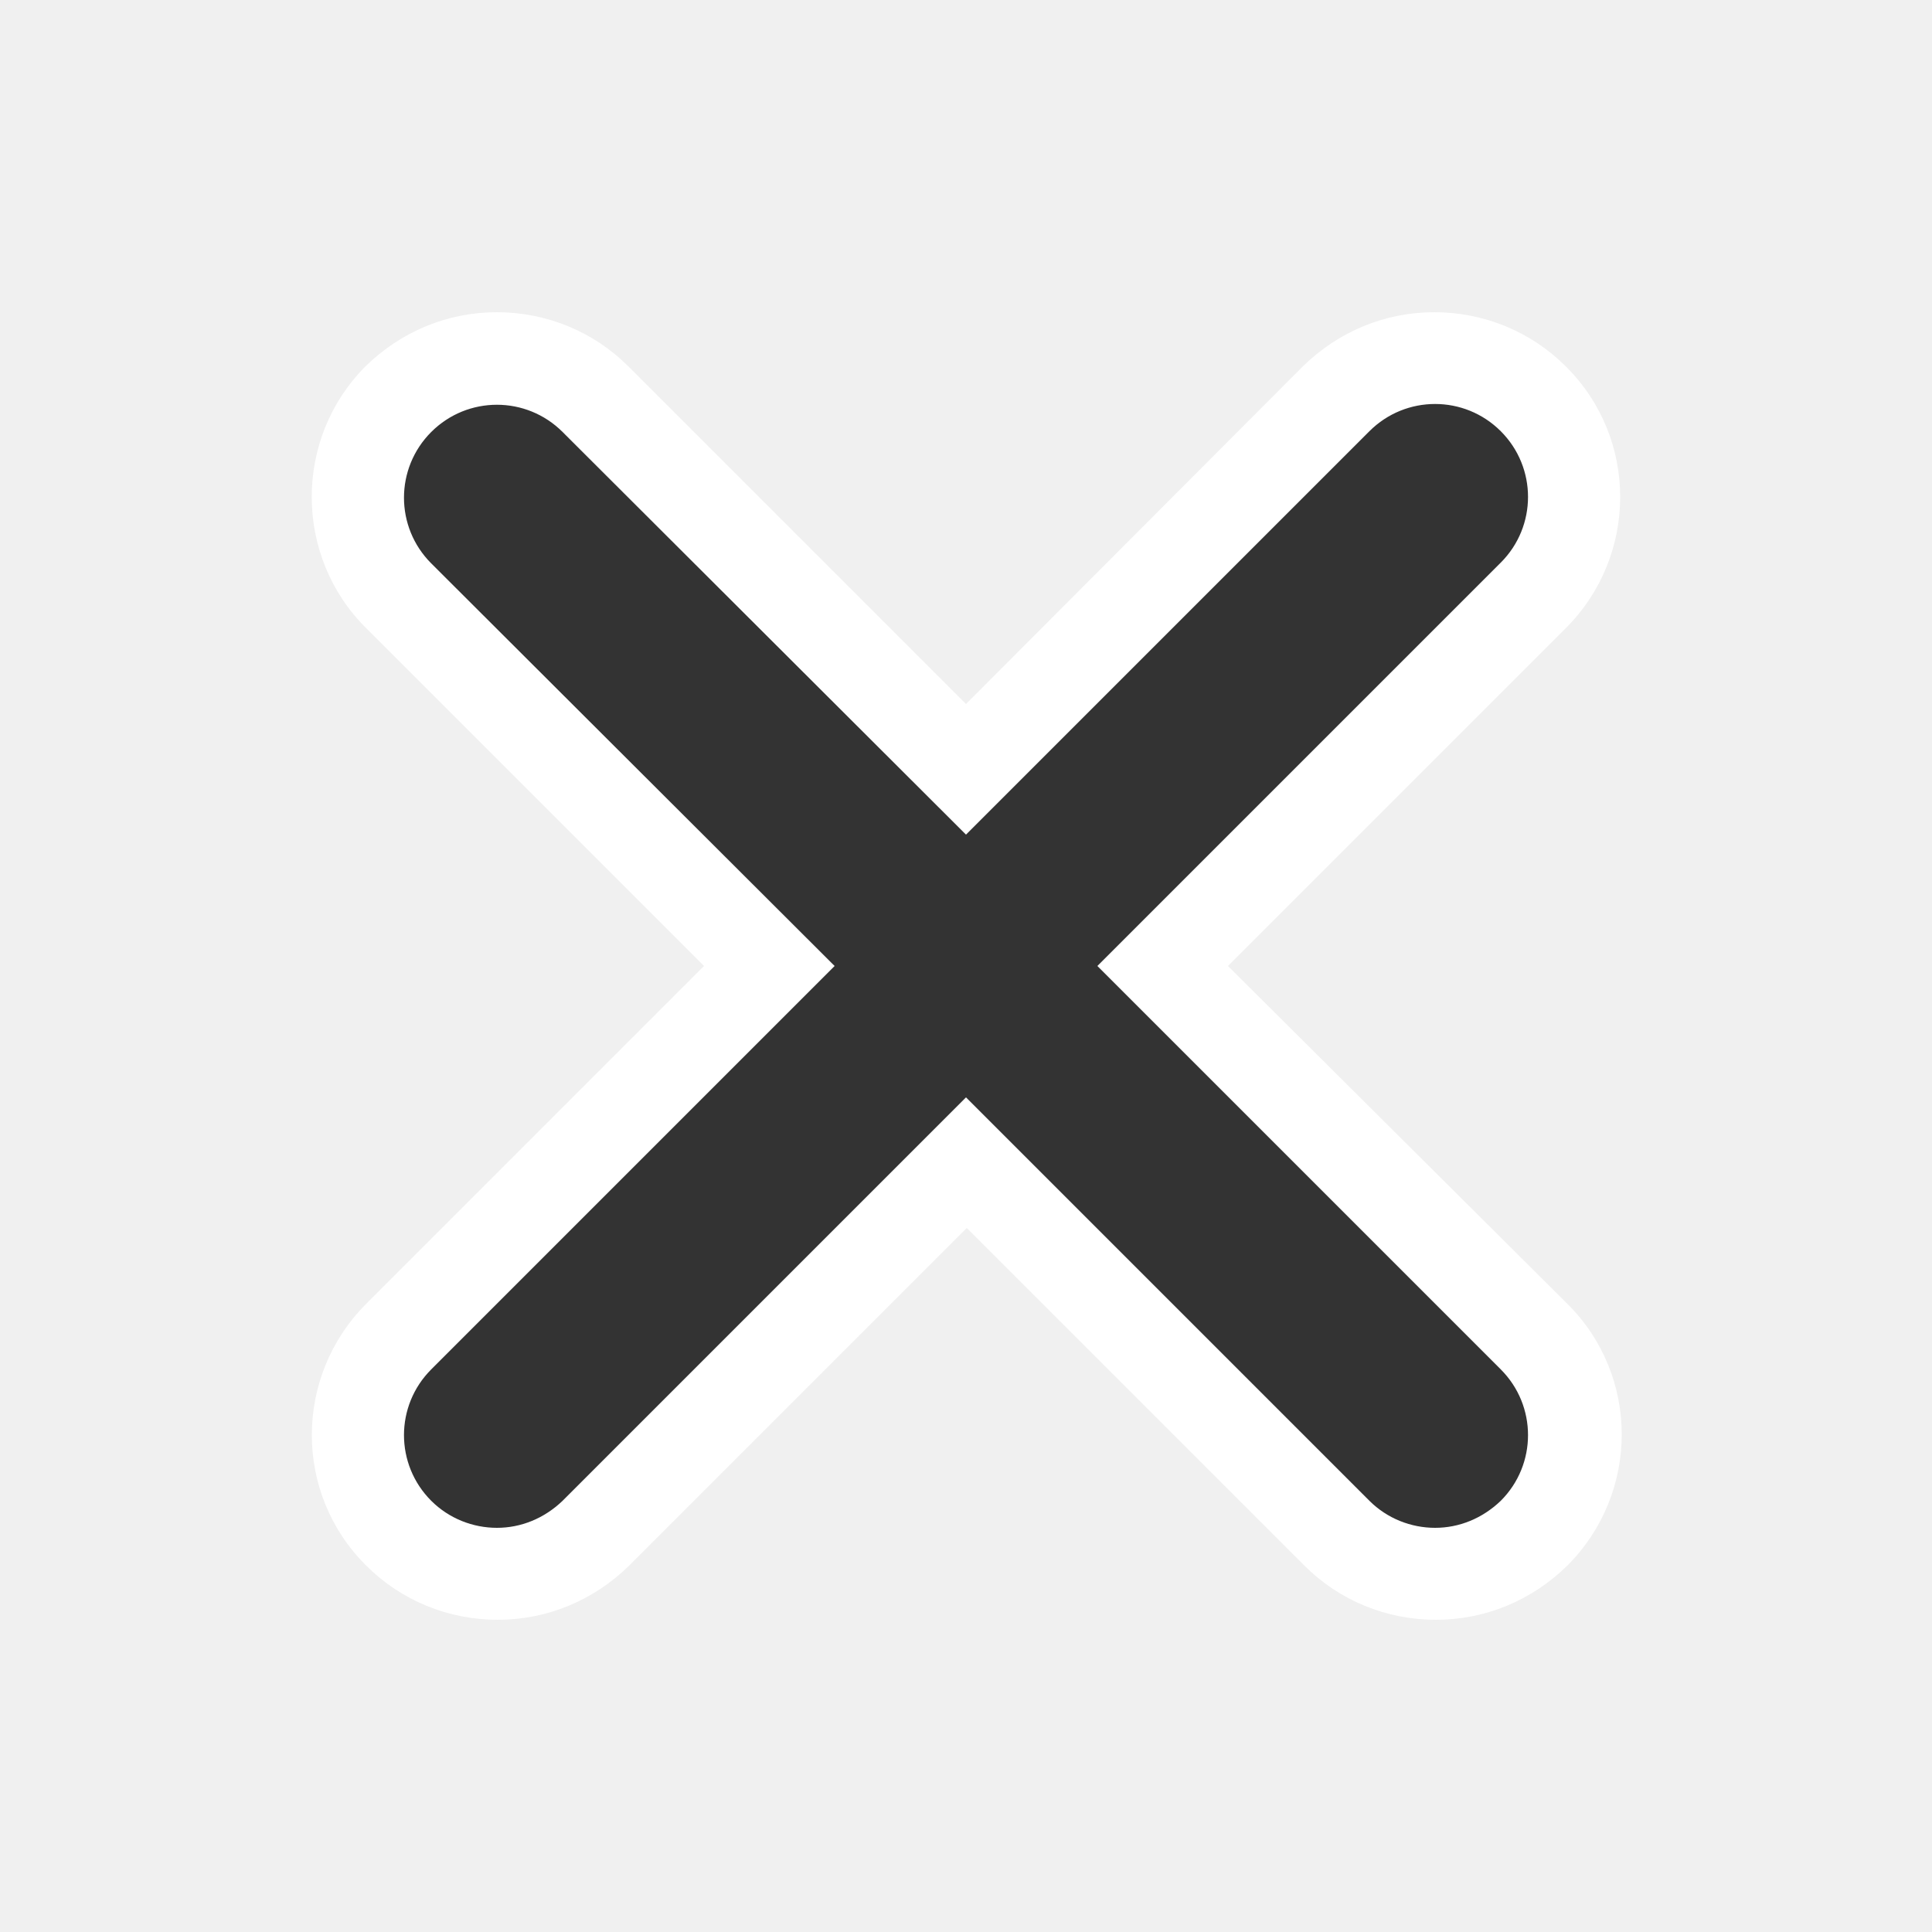
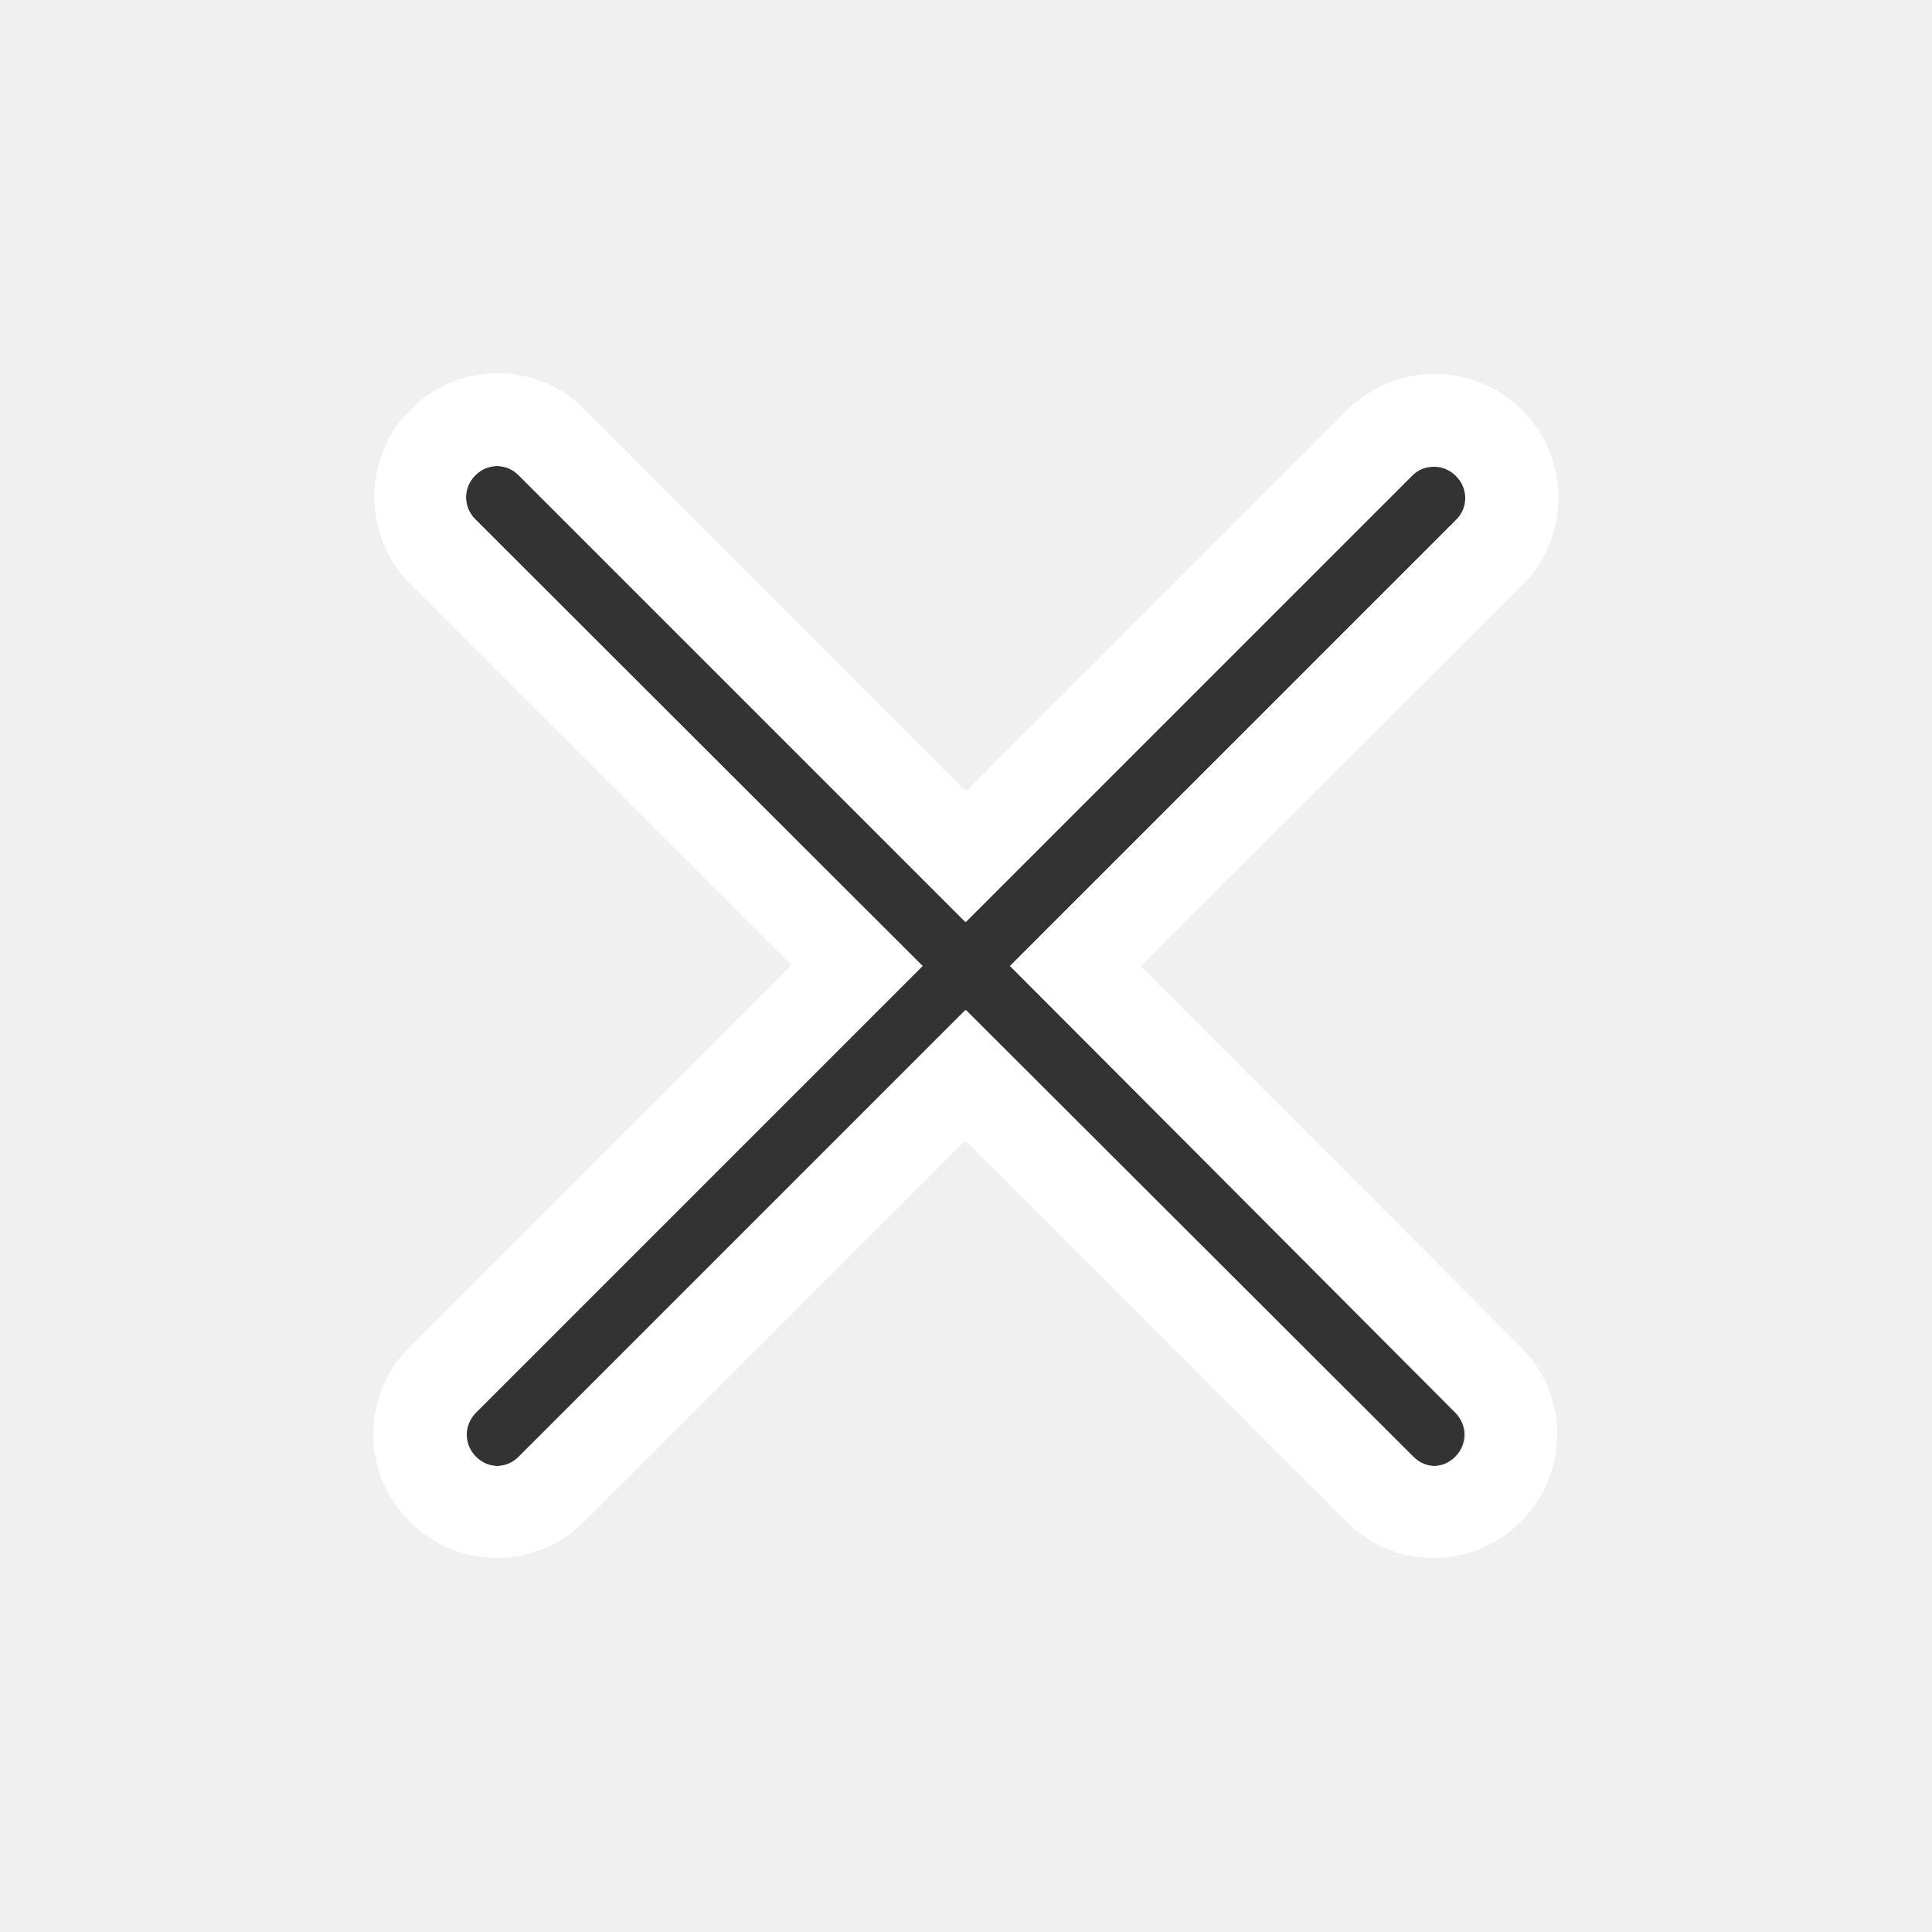
<svg xmlns="http://www.w3.org/2000/svg" viewBox="0 0 250 250">
  <g id="no-note">
-     <path fill="#FFF" d="M158.9 125l43.7-43.7c9.4-9.4 9.4-24.6 0-33.9-4.5-4.5-10.6-7-17-7s-12.4 2.5-17 7L125 91.1 81.3 47.4c-4.5-4.5-10.6-7-17-7s-12.4 2.5-17 7C38 56.7 38 72 47.4 81.3L91.1 125l-43.7 43.7c-9.4 9.4-9.4 24.6 0 33.9 4.5 4.5 10.6 7 17 7s12.4-2.5 17-7l43.7-43.7 43.7 43.7c4.5 4.5 10.6 7 17 7s12.4-2.5 17-7c9.4-9.4 9.4-24.6 0-33.9L158.9 125z" />
-     <path fill="#333" d="M142 125l52.2-52.2c4.7-4.7 4.7-12.3 0-17-4.7-4.7-12.3-4.7-17 0L125 108 72.8 55.9c-4.7-4.7-12.3-4.7-17 0-4.7 4.7-4.7 12.3 0 17L108 125l-52.2 52.2c-4.7 4.7-4.7 12.3 0 17 2.3 2.3 5.4 3.5 8.5 3.5 3.1 0 6.1-1.2 8.5-3.5L125 142l52.2 52.2c2.3 2.3 5.4 3.5 8.5 3.5 3.1 0 6.1-1.2 8.5-3.5 4.7-4.7 4.7-12.3 0-17L142 125z" />
+     <path fill="#333" d="M130.7 125l57.8-57.8c1.6-1.6 1.6-4.1 0-5.7-1.6-1.6-4.1-1.6-5.7 0L125 119.3 67.2 61.5c-1.6-1.6-4.1-1.6-5.7 0-1.6 1.6-1.6 4.1 0 5.7l57.8 57.8-57.8 57.8c-1.6 1.6-1.6 4.1 0 5.7.8.8 1.8 1.2 2.8 1.2s2-.4 2.8-1.2l57.8-57.8 57.8 57.8c.8.8 1.8 1.2 2.8 1.2s2-.4 2.8-1.2c1.6-1.6 1.6-4.1 0-5.7L130.7 125z" />
+     <path fill="#FFF" d="M185.6 60.4c1 0 2 .4 2.8 1.2 1.6 1.6 1.6 4.1 0 5.7L130.7 125l57.8 57.8c1.6 1.6 1.6 4.1 0 5.7-.8.8-1.8 1.2-2.8 1.2-1 0-2-.4-2.8-1.2L125 130.7l-57.8 57.8c-.8.8-1.8 1.2-2.8 1.2-1 0-2-.4-2.8-1.2-1.6-1.6-1.6-4.1 0-5.7l57.8-57.8-57.9-57.8c-1.6-1.6-1.6-4.1 0-5.7.8-.8 1.8-1.2 2.8-1.2 1 0 2 .4 2.8 1.2l57.8 57.8 57.8-57.8c.9-.8 1.9-1.1 2.9-1.1m0-12c-4.3 0-8.3 1.7-11.3 4.7L125 102.4 75.7 53c-3-3-7-4.7-11.3-4.7-4.3 0-8.3 1.7-11.3 4.7-6.2 6.2-6.2 16.4 0 22.6l49.3 49.3L53 174.3c-3 3-4.7 7-4.7 11.3 0 4.3 1.7 8.3 4.7 11.3s7 4.7 11.3 4.7c4.3 0 8.3-1.7 11.3-4.7l49.3-49.3 49.3 49.3c3 3 7 4.7 11.3 4.7 4.3 0 8.3-1.7 11.3-4.7s4.7-7 4.7-11.3c0-4.3-1.7-8.3-4.7-11.3L147.6 125 197 75.7c6.2-6.2 6.2-16.4 0-22.6-3.1-3.1-7.1-4.7-11.4-4.7z" />
  </g>
</svg>
